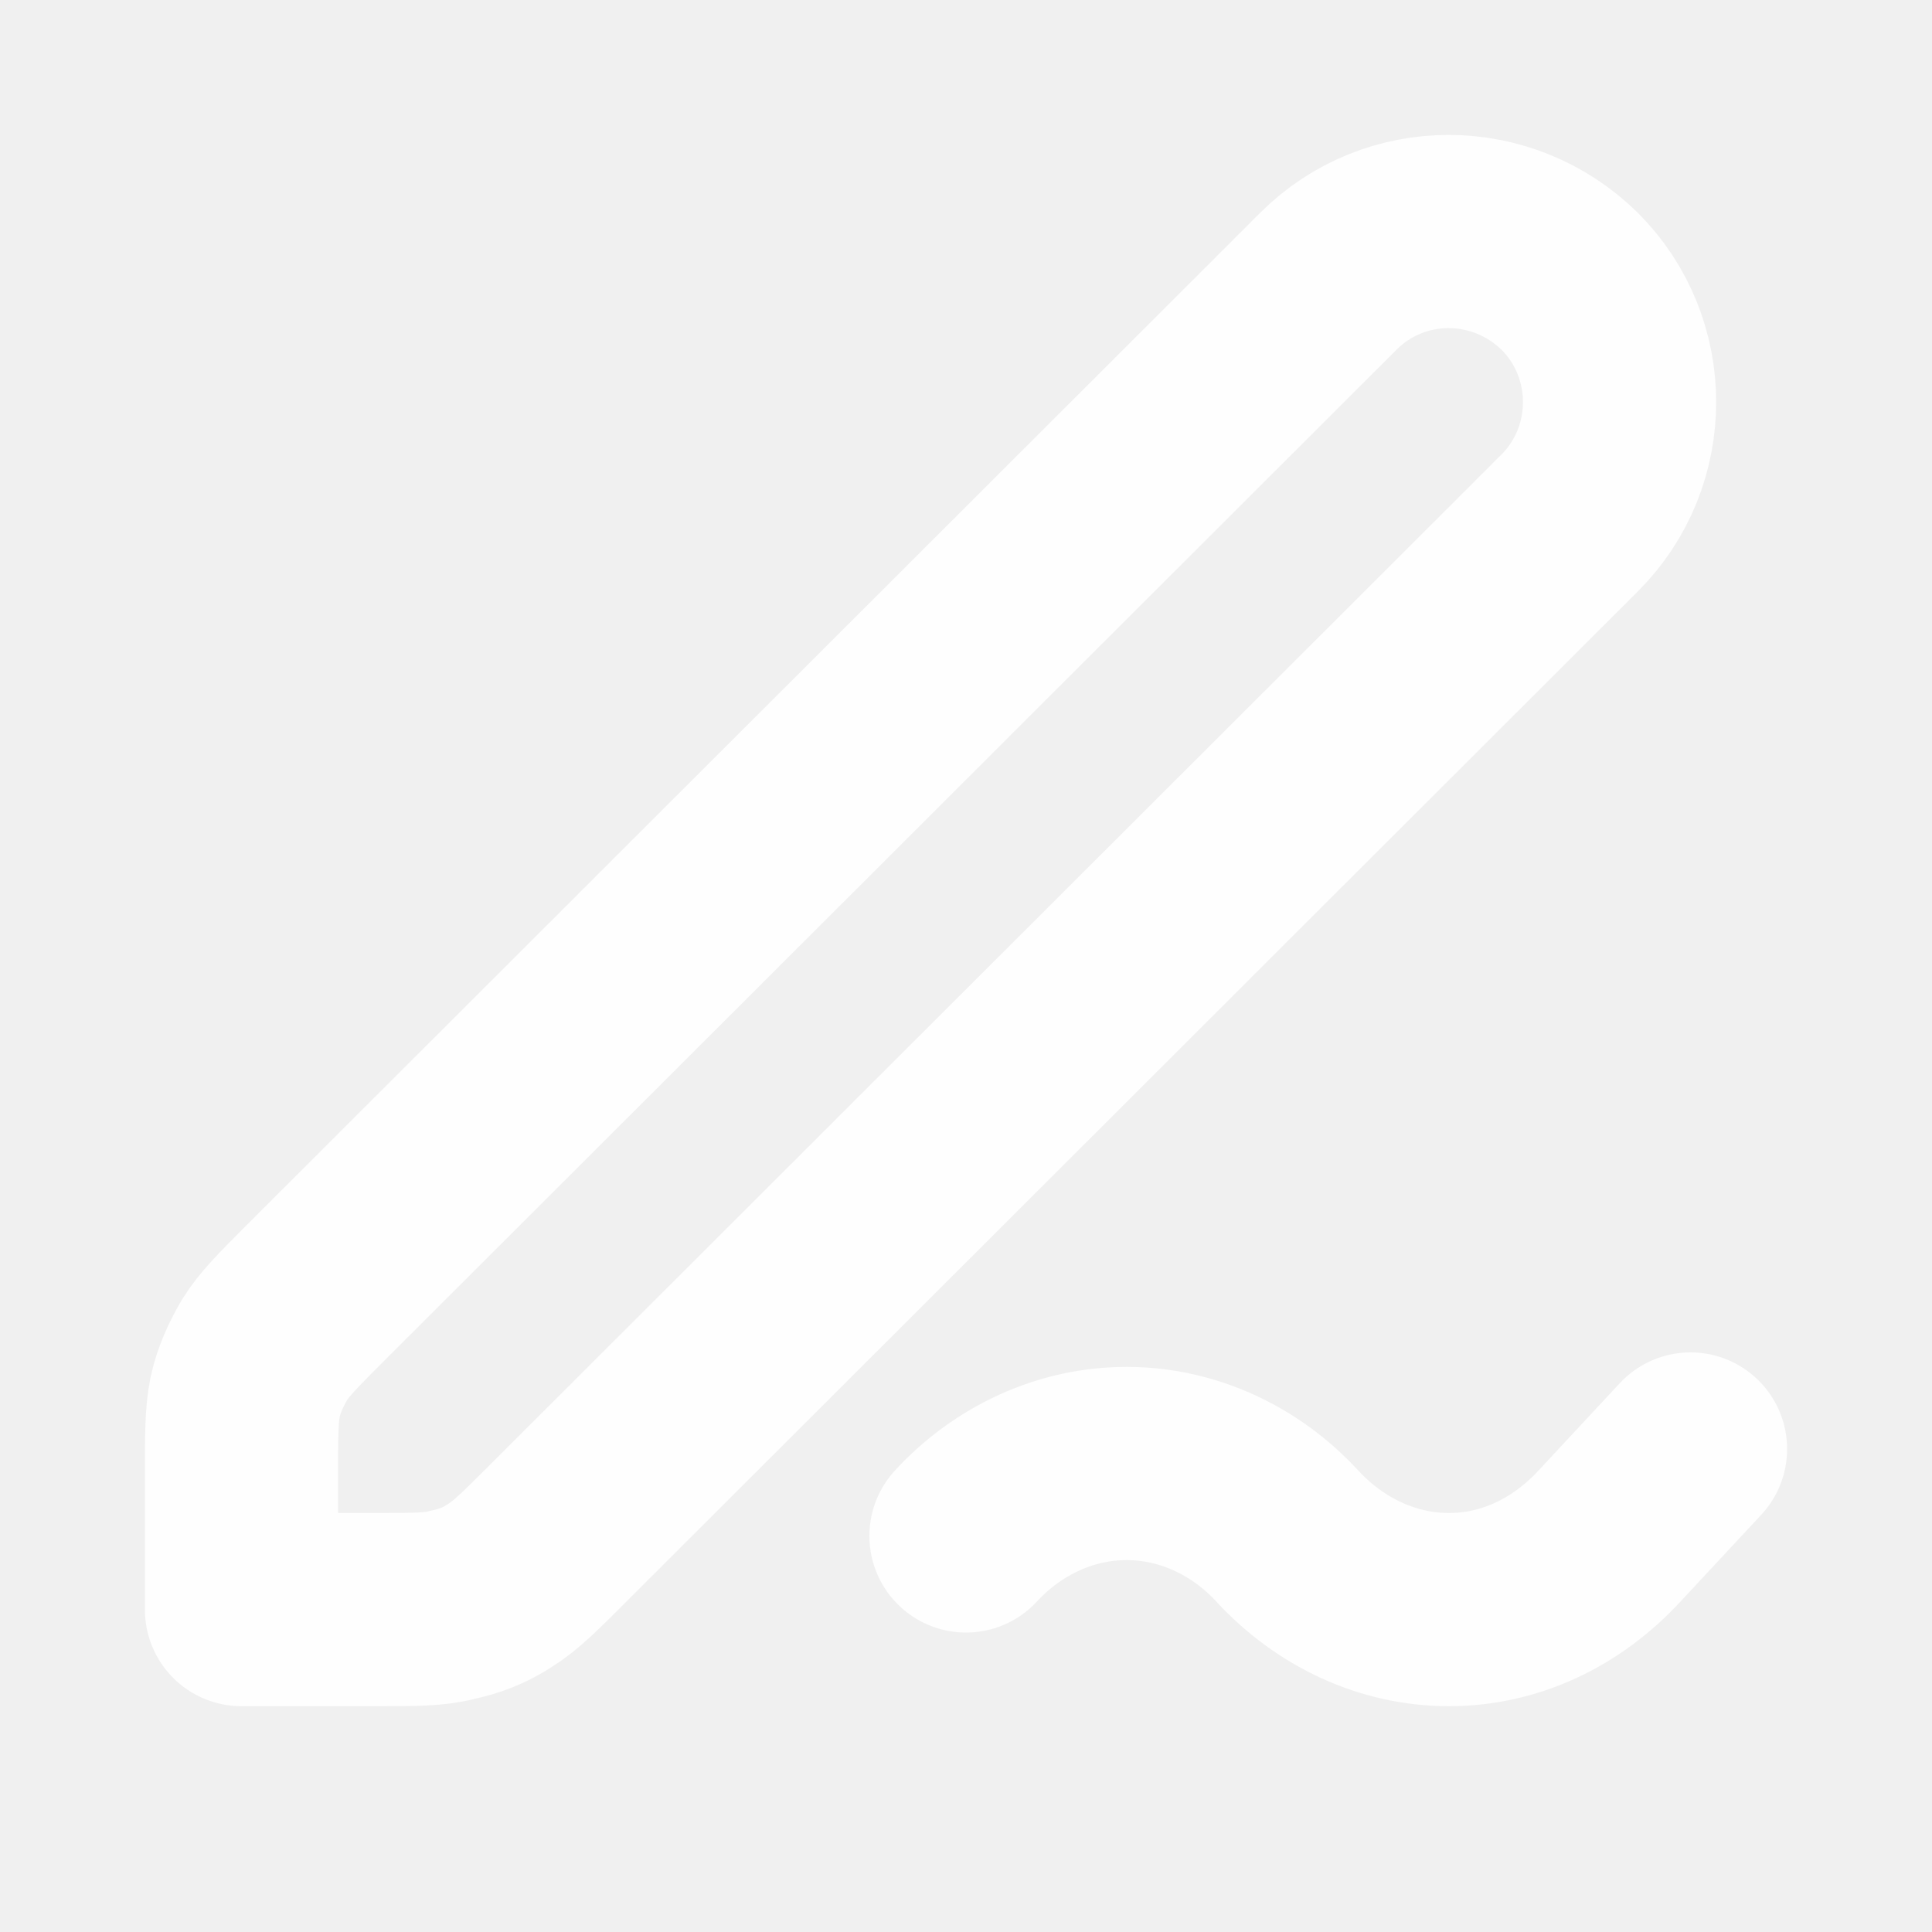
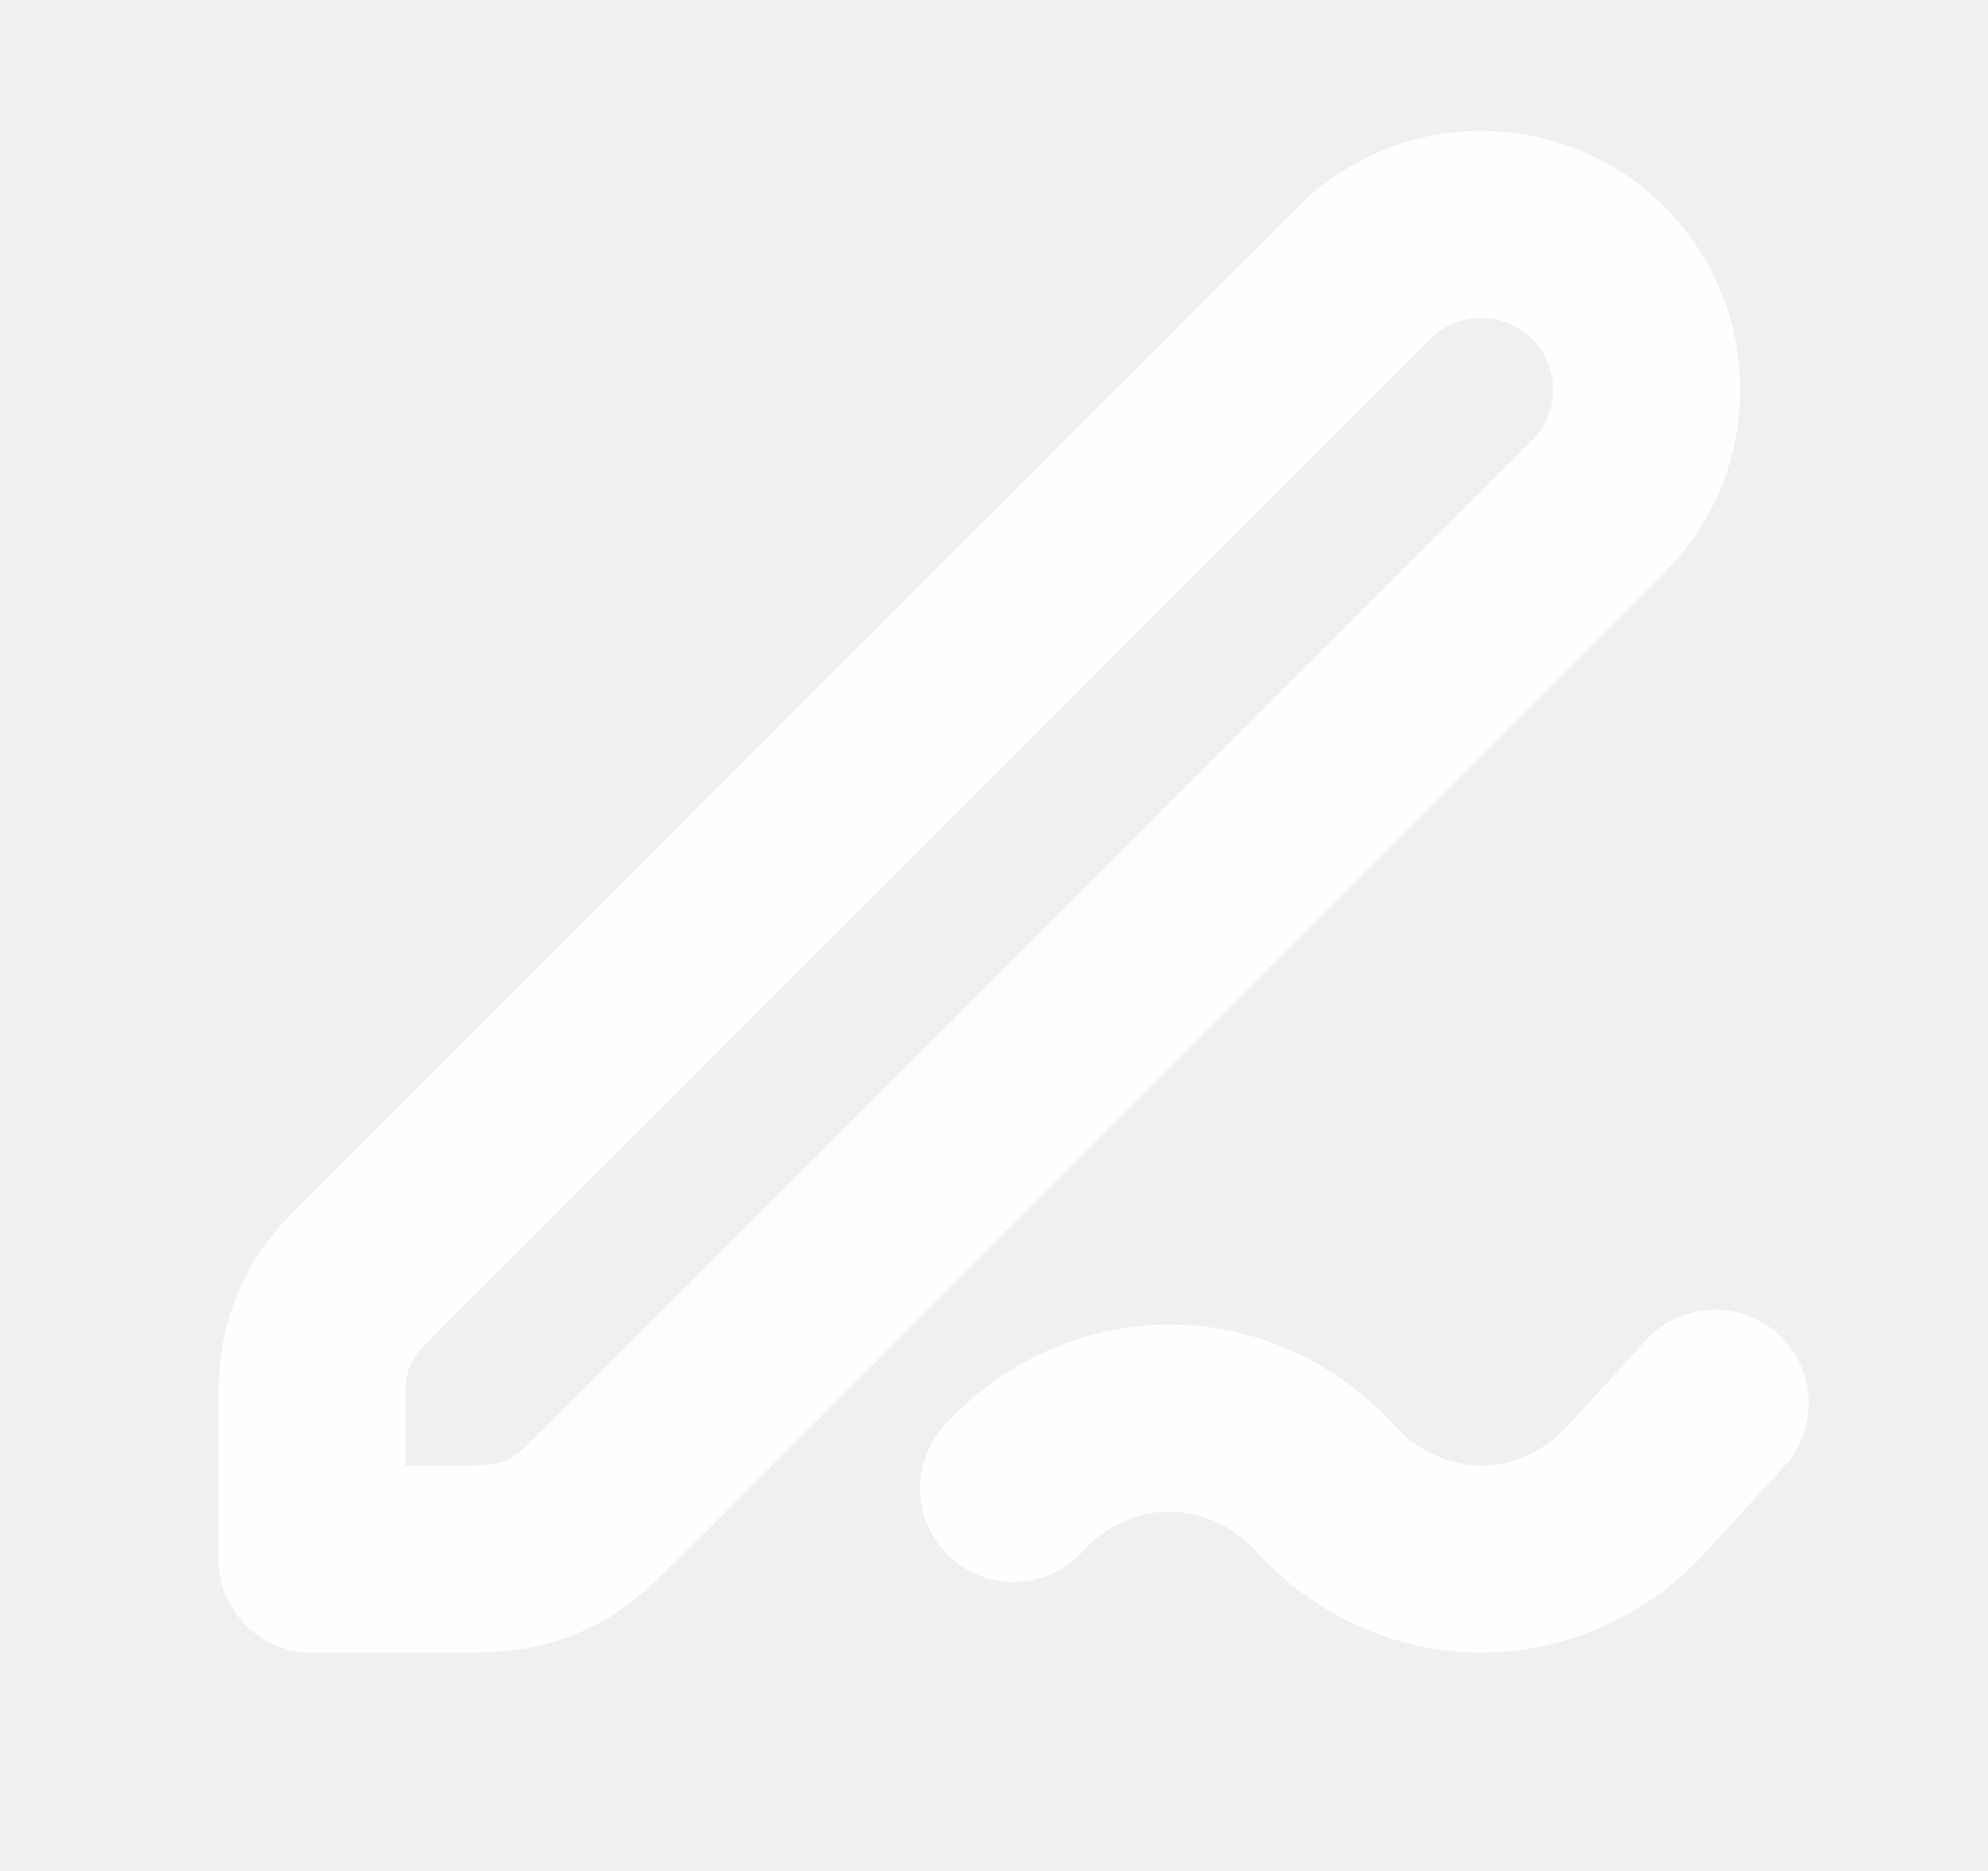
- <svg xmlns="http://www.w3.org/2000/svg" width="16" height="16" viewBox="0 0 16 16" fill="none">
-   <defs>
-     <clipPath id="clip3_248">
-       <rect id="edit-04" width="16" height="16" fill="white" fill-opacity="0" />
-     </clipPath>
-   </defs>
-   <g clip-path="url(#clip3_248)">
-     <path id="Icon" d="M14 12L13.33 12.72C12.97 13.11 12.5 13.33 12 13.33C11.5 13.33 11.02 13.11 10.66 12.72C10.31 12.34 9.83 12.12 9.33 12.12C8.83 12.12 8.35 12.34 8 12.72M11 2.33C11.55 1.78 12.44 1.78 13 2.33C13.55 2.88 13.55 3.78 13 4.33L4.62 12.7C4.39 12.93 4.27 13.05 4.14 13.13C4.02 13.21 3.89 13.26 3.75 13.29C3.6 13.33 3.44 13.33 3.11 13.33L2 13.33L2 12.21C2 11.89 2 11.72 2.03 11.57C2.06 11.43 2.12 11.3 2.19 11.18C2.27 11.05 2.39 10.93 2.62 10.7L11 2.33Z" stroke="#FEFEFE" stroke-opacity="1" stroke-width="1.6" stroke-linejoin="round" stroke-linecap="round" />
-   </g>
+ <svg xmlns="http://www.w3.org/2000/svg" width="17" height="16" viewBox="0 0 17 16" fill="none">
+   <path d="M14.667 12L14 12.729C13.646 13.116 13.167 13.333 12.667 13.333C12.167 13.333 11.687 13.116 11.334 12.729C10.98 12.343 10.5 12.127 10 12.127C9.5 12.127 9.021 12.343 8.667 12.729M2.667 13.333H3.783C4.109 13.333 4.272 13.333 4.426 13.296C4.562 13.264 4.692 13.21 4.811 13.137C4.946 13.054 5.061 12.939 5.292 12.709L13.667 4.333C14.219 3.781 14.219 2.886 13.667 2.333C13.114 1.781 12.219 1.781 11.667 2.333L3.292 10.709C3.061 10.939 2.946 11.054 2.863 11.189C2.79 11.308 2.736 11.438 2.704 11.574C2.667 11.728 2.667 11.891 2.667 12.217V13.333Z" stroke="#FEFEFE" stroke-width="1.6" stroke-linecap="round" stroke-linejoin="round" />
</svg>
